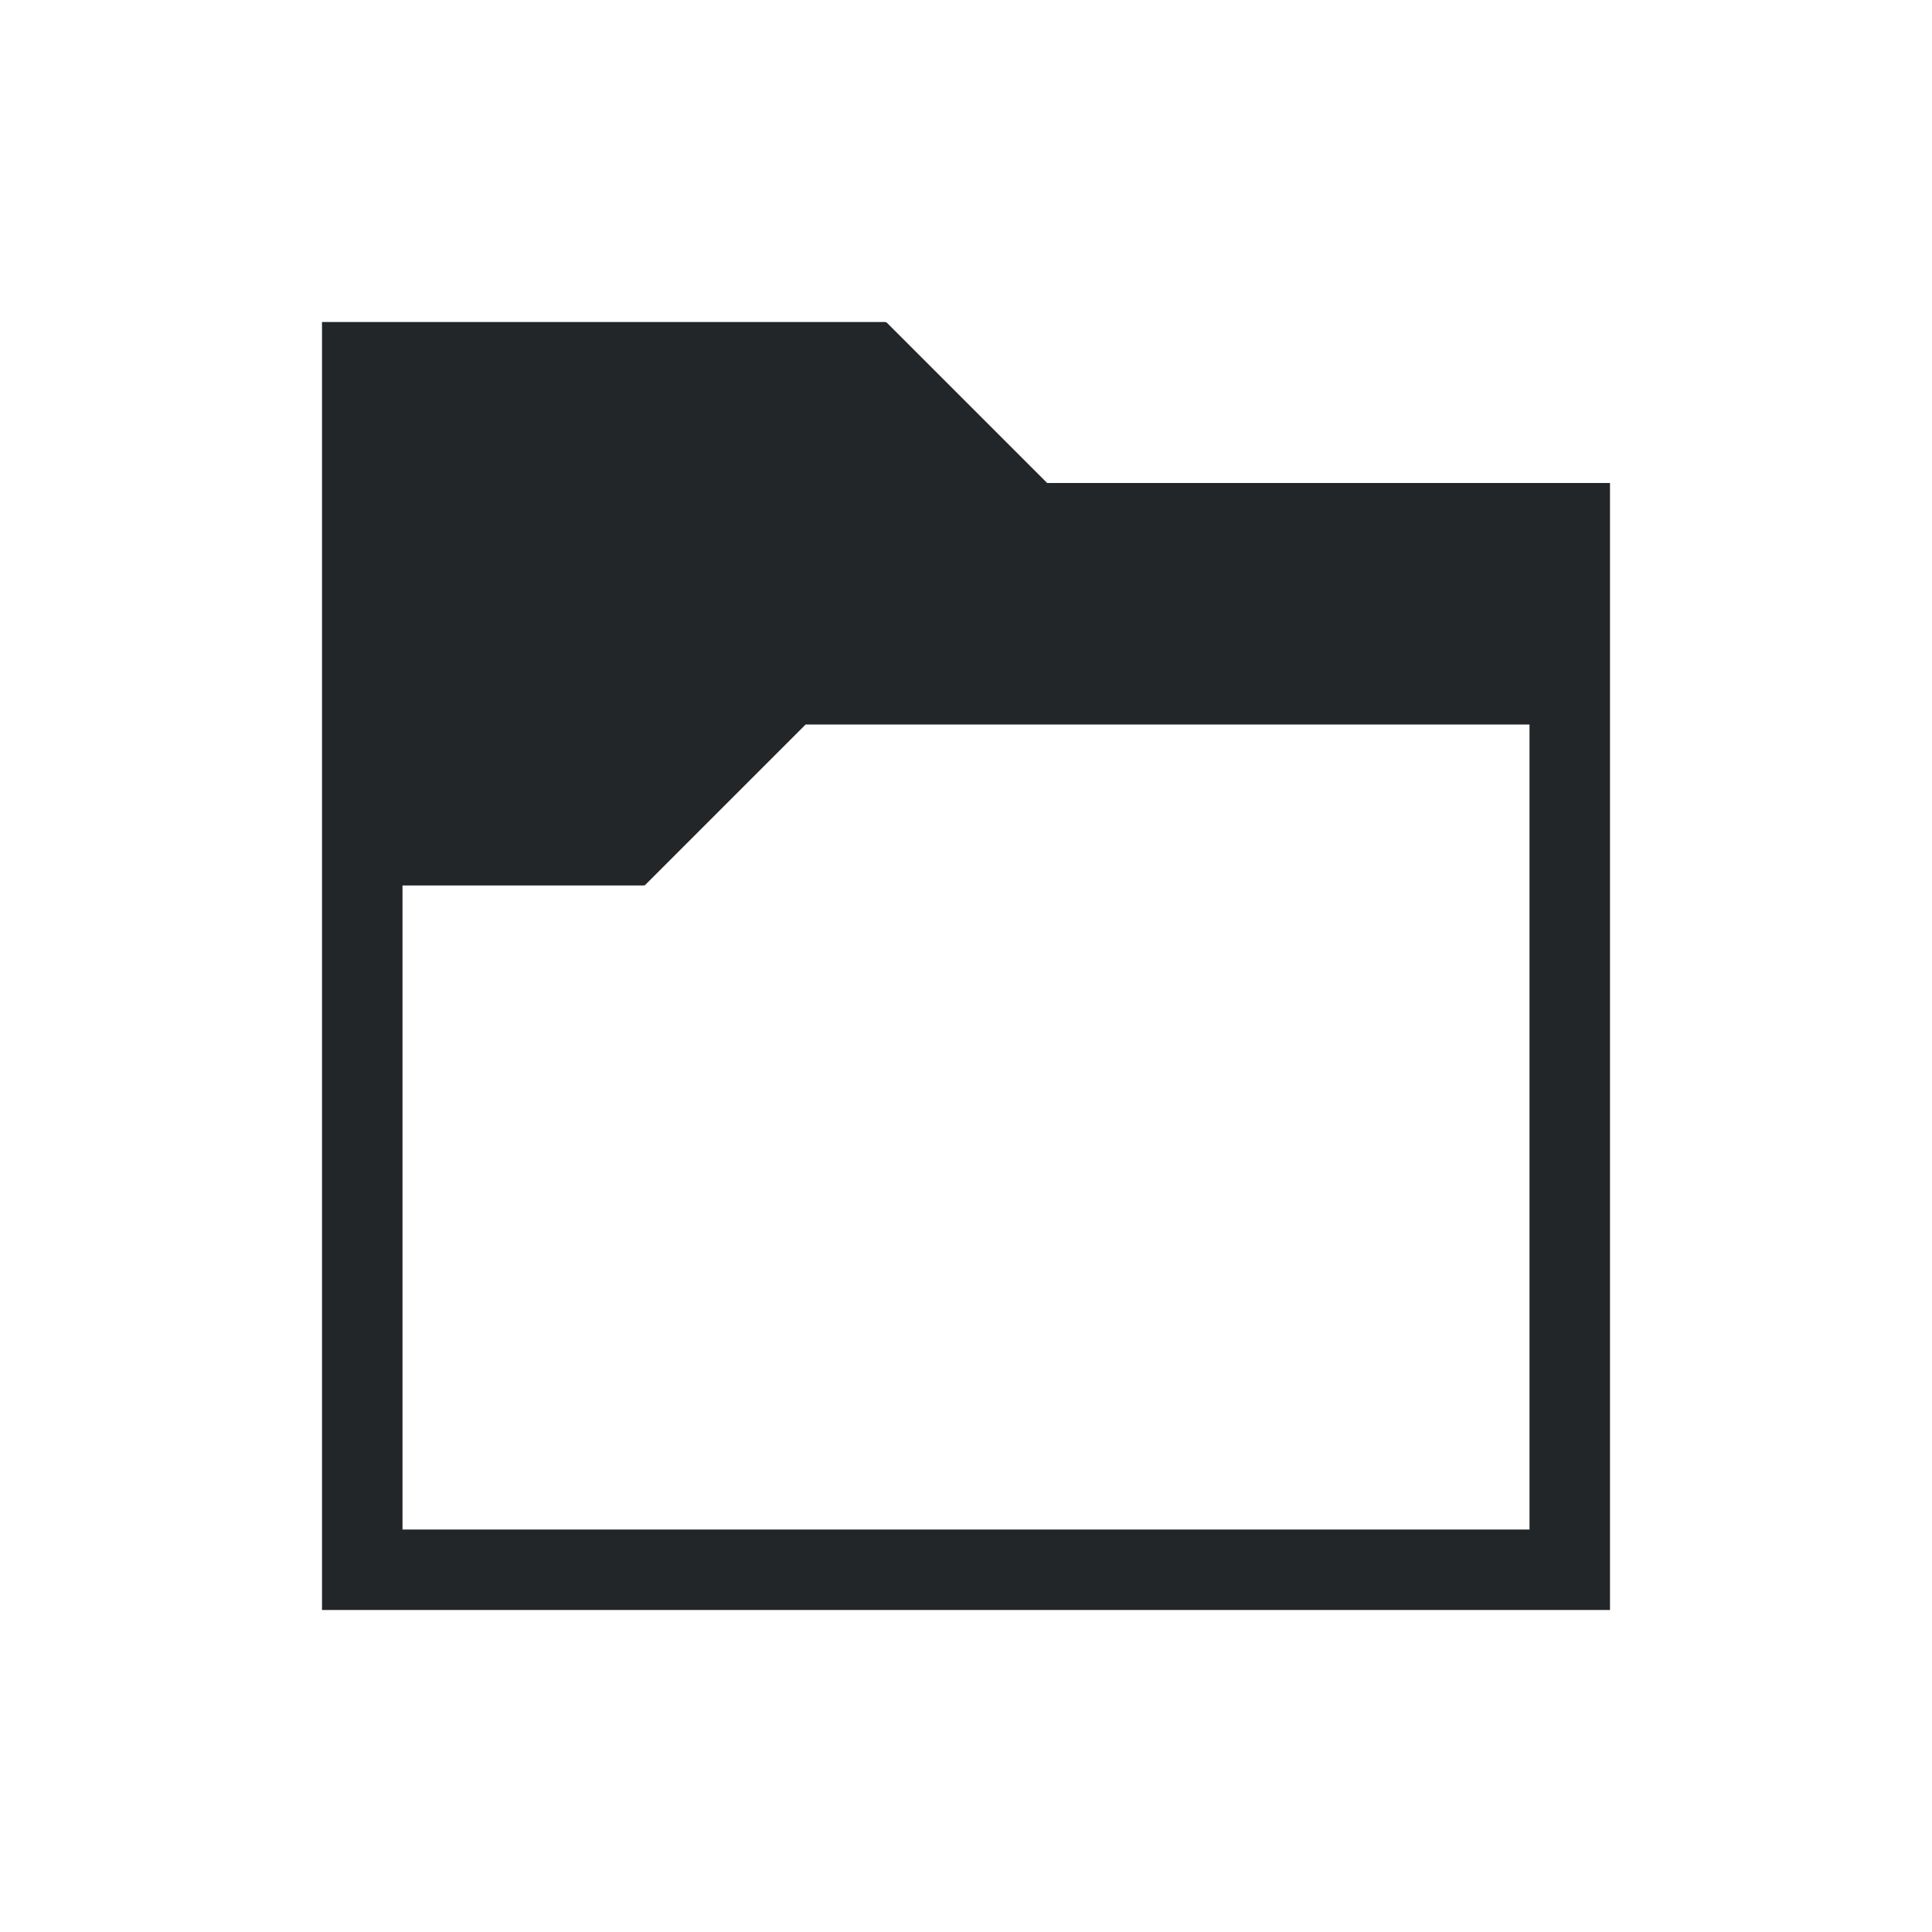
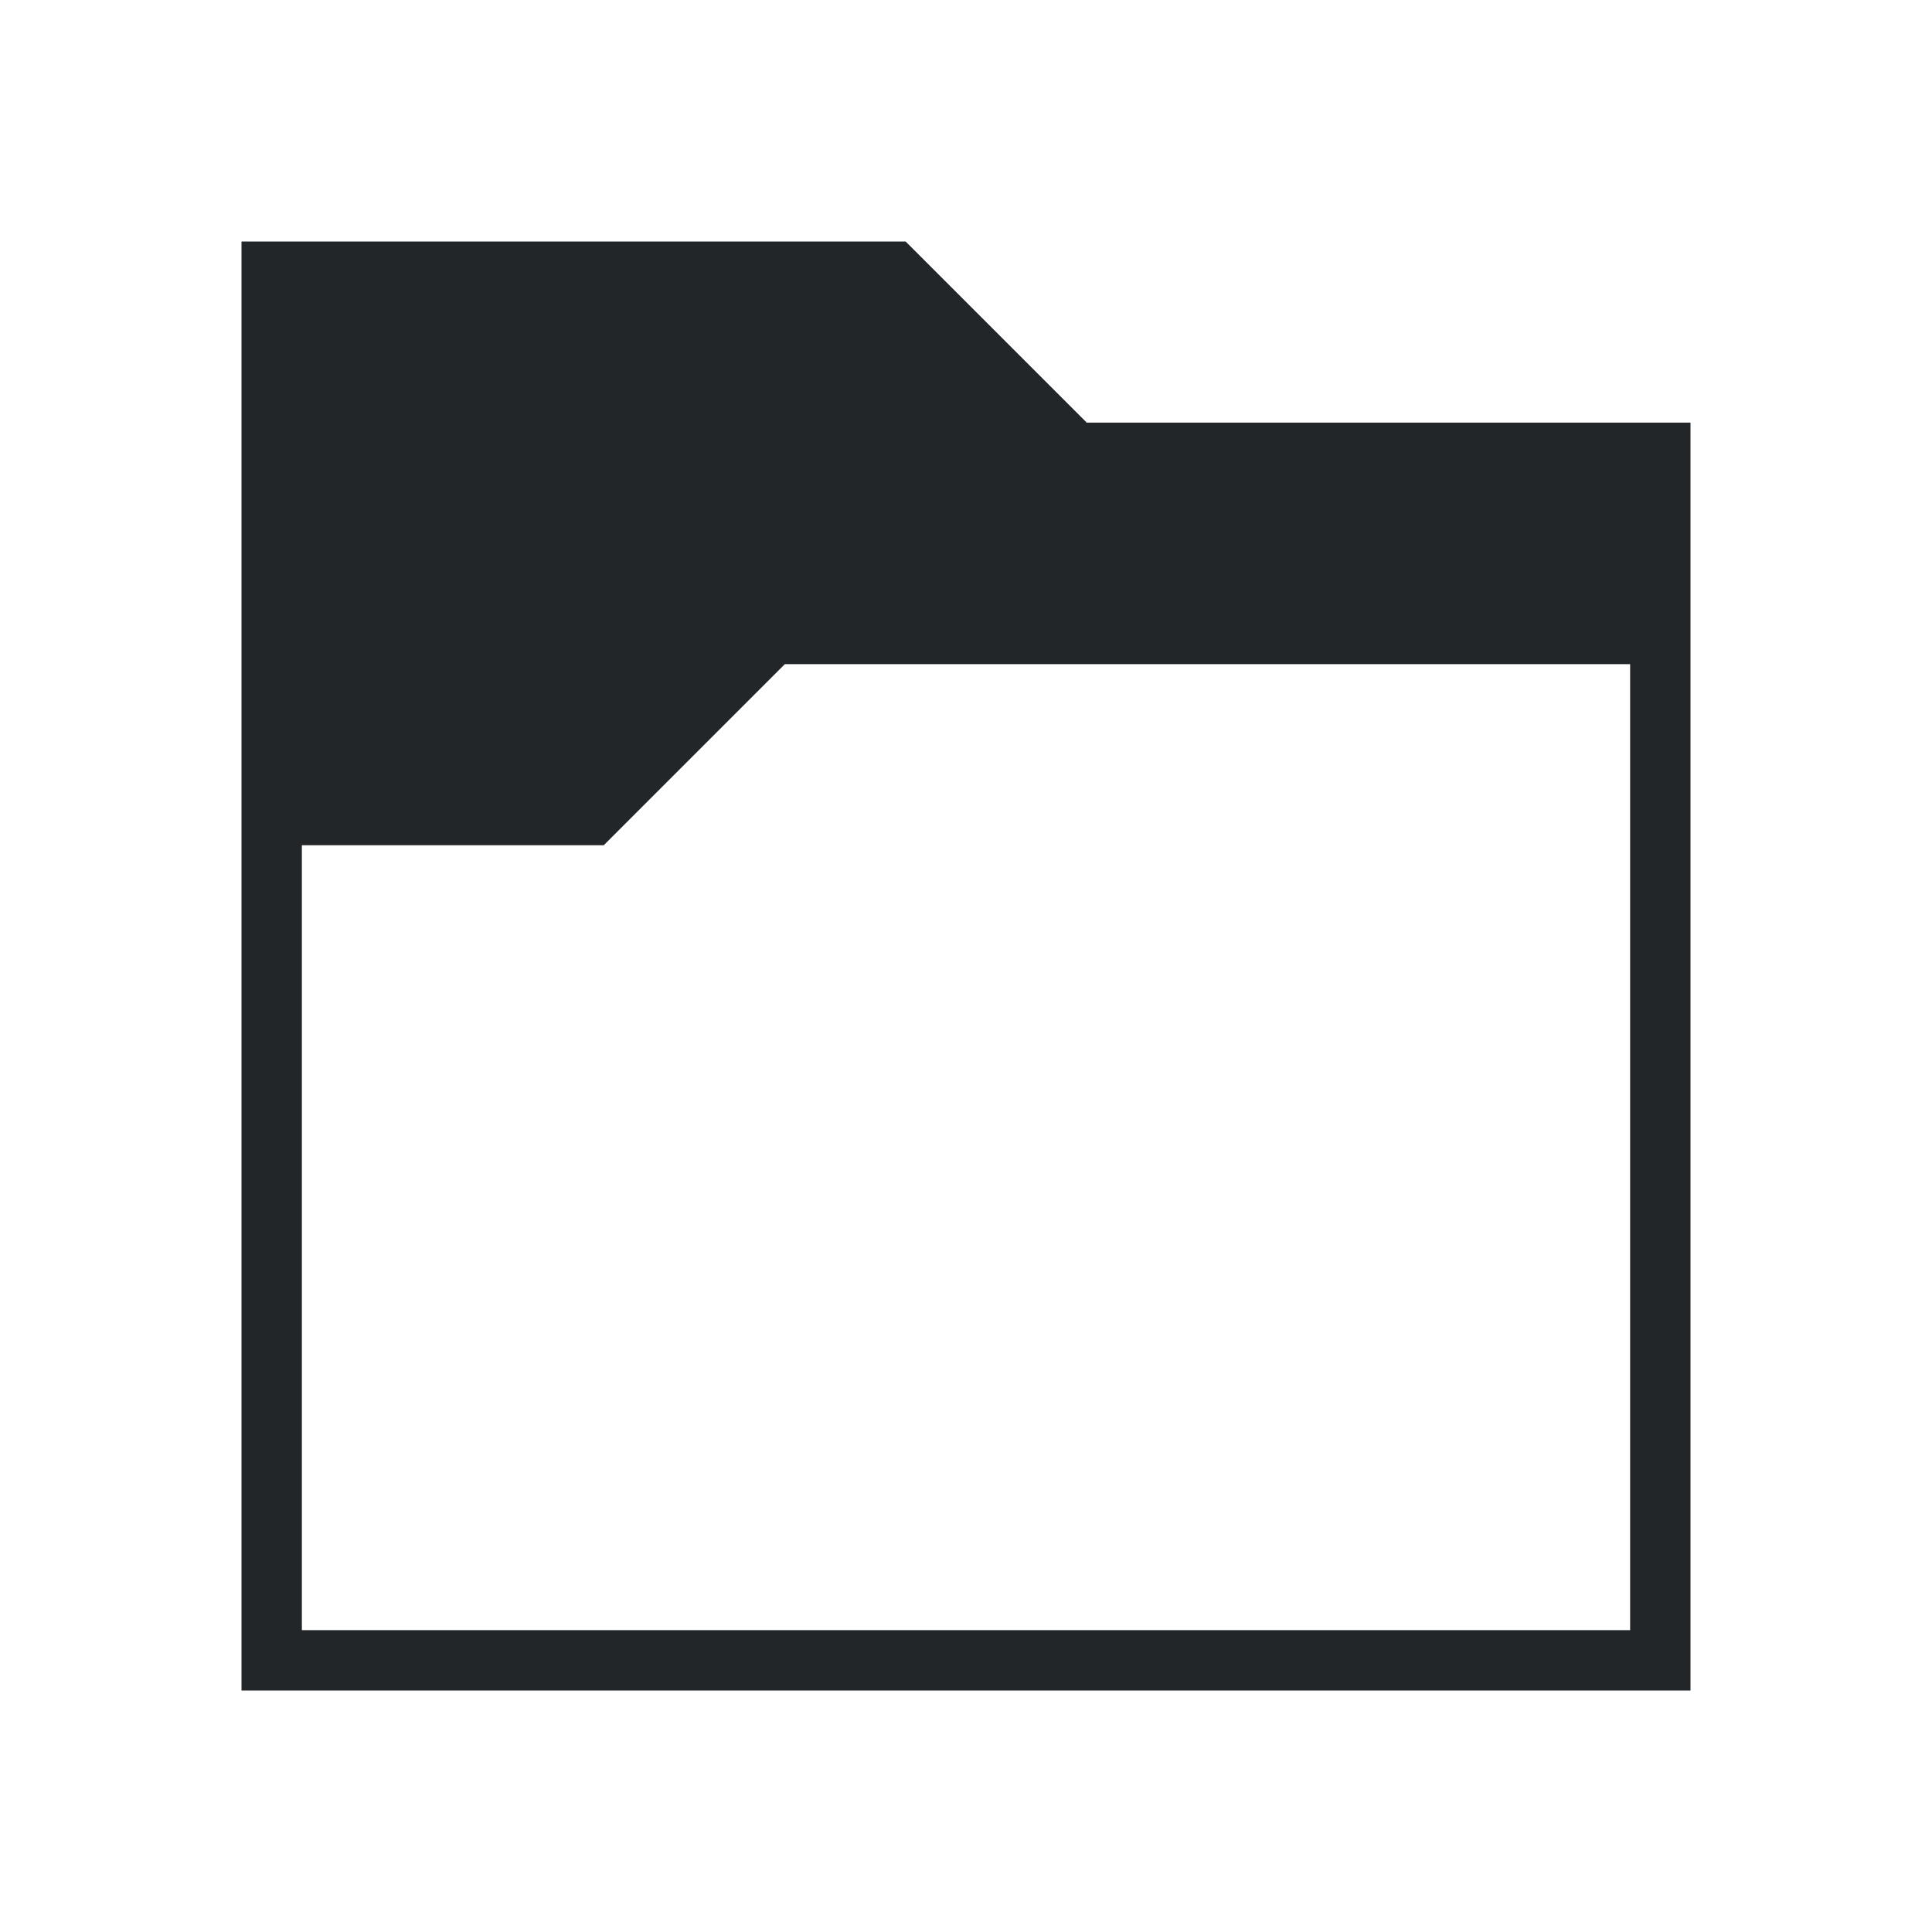
- <svg xmlns="http://www.w3.org/2000/svg" viewBox="0 0 24 24">
+ <svg xmlns="http://www.w3.org/2000/svg" viewBox="0 0 32 32">
  <defs id="defs3051">
    <style type="text/css" id="current-color-scheme">
      .ColorScheme-Text {
        color:#232629;
      }
      </style>
  </defs>
-   <g transform="translate(1,1)">
-     <path style="fill:currentColor;fill-opacity:1;stroke:none" d="m3 3v1 15h1 15v-1-13h-6.992l-2-2-.008.008v-.008h-6-1m6.008 5h8.992v10h-14v-8h3v-.008l.008.008 2-2" class="ColorScheme-Text" />
-   </g>
+   <path style="fill:currentColor;fill-opacity:1;stroke:none" d="m4 4v24h24l-1-1h-22v-13h5l3-3h14v16l1 1v-21h-10l-3-3z" class="ColorScheme-Text" />
</svg>
